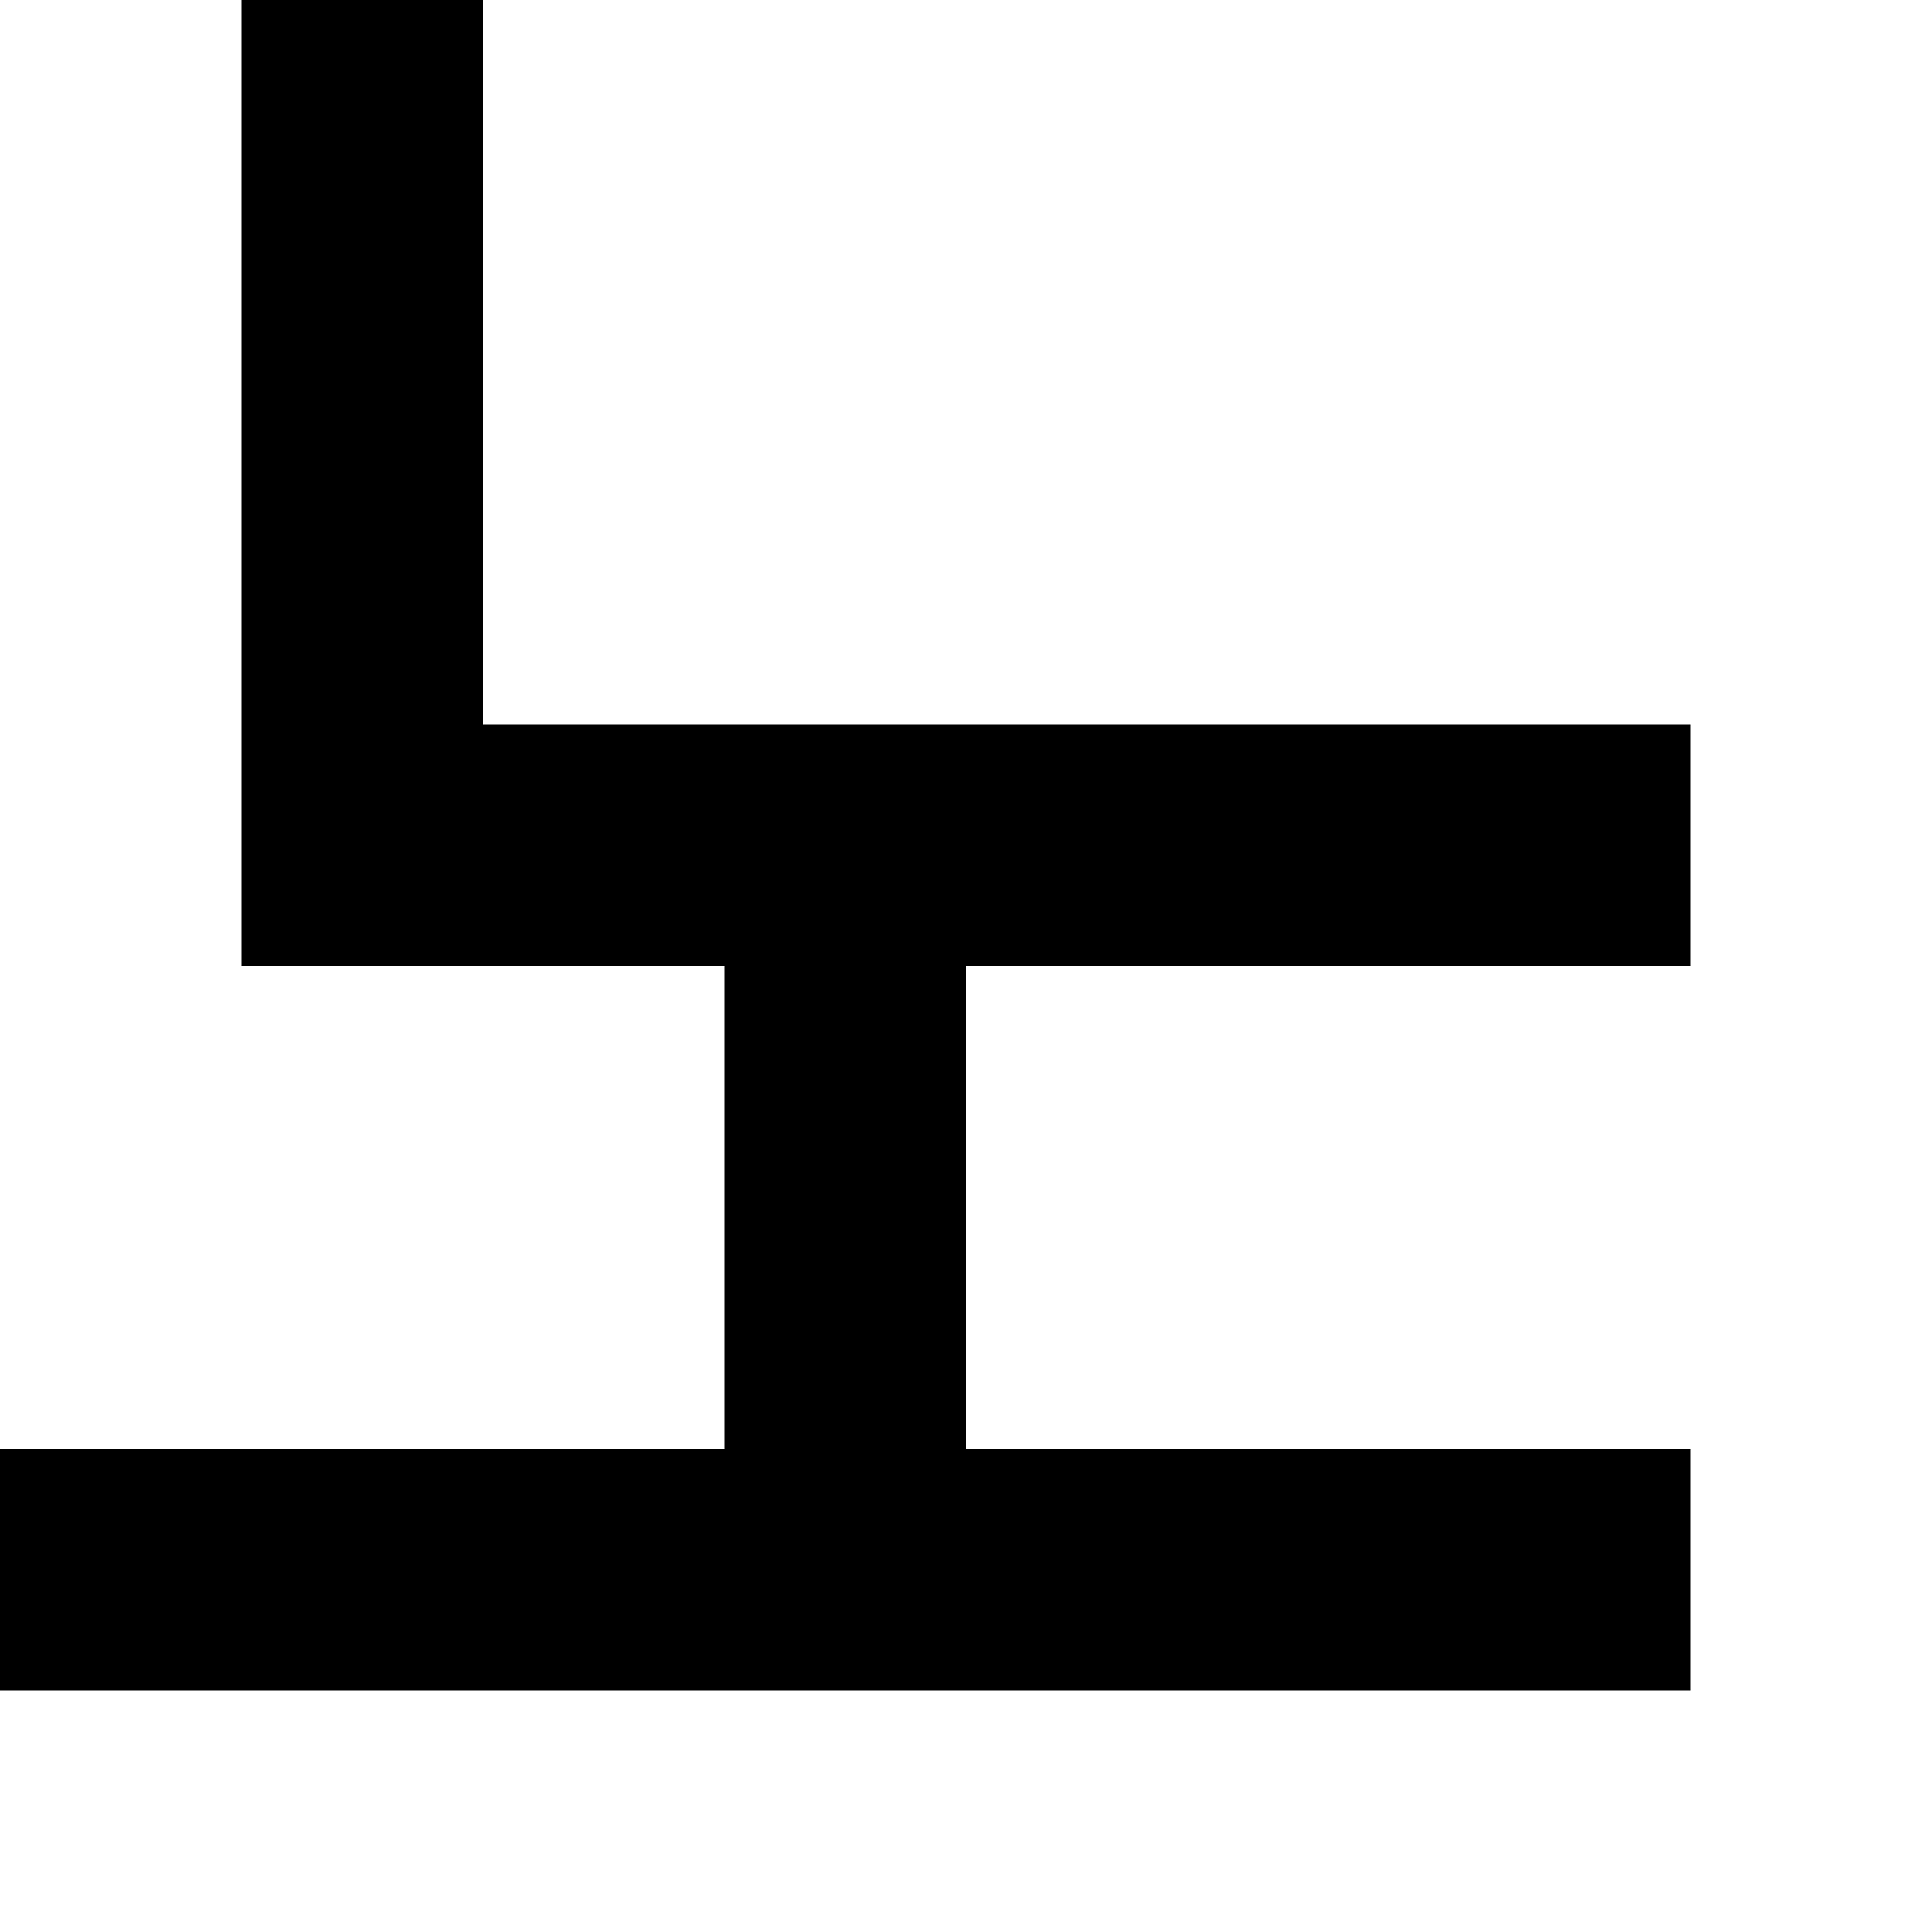
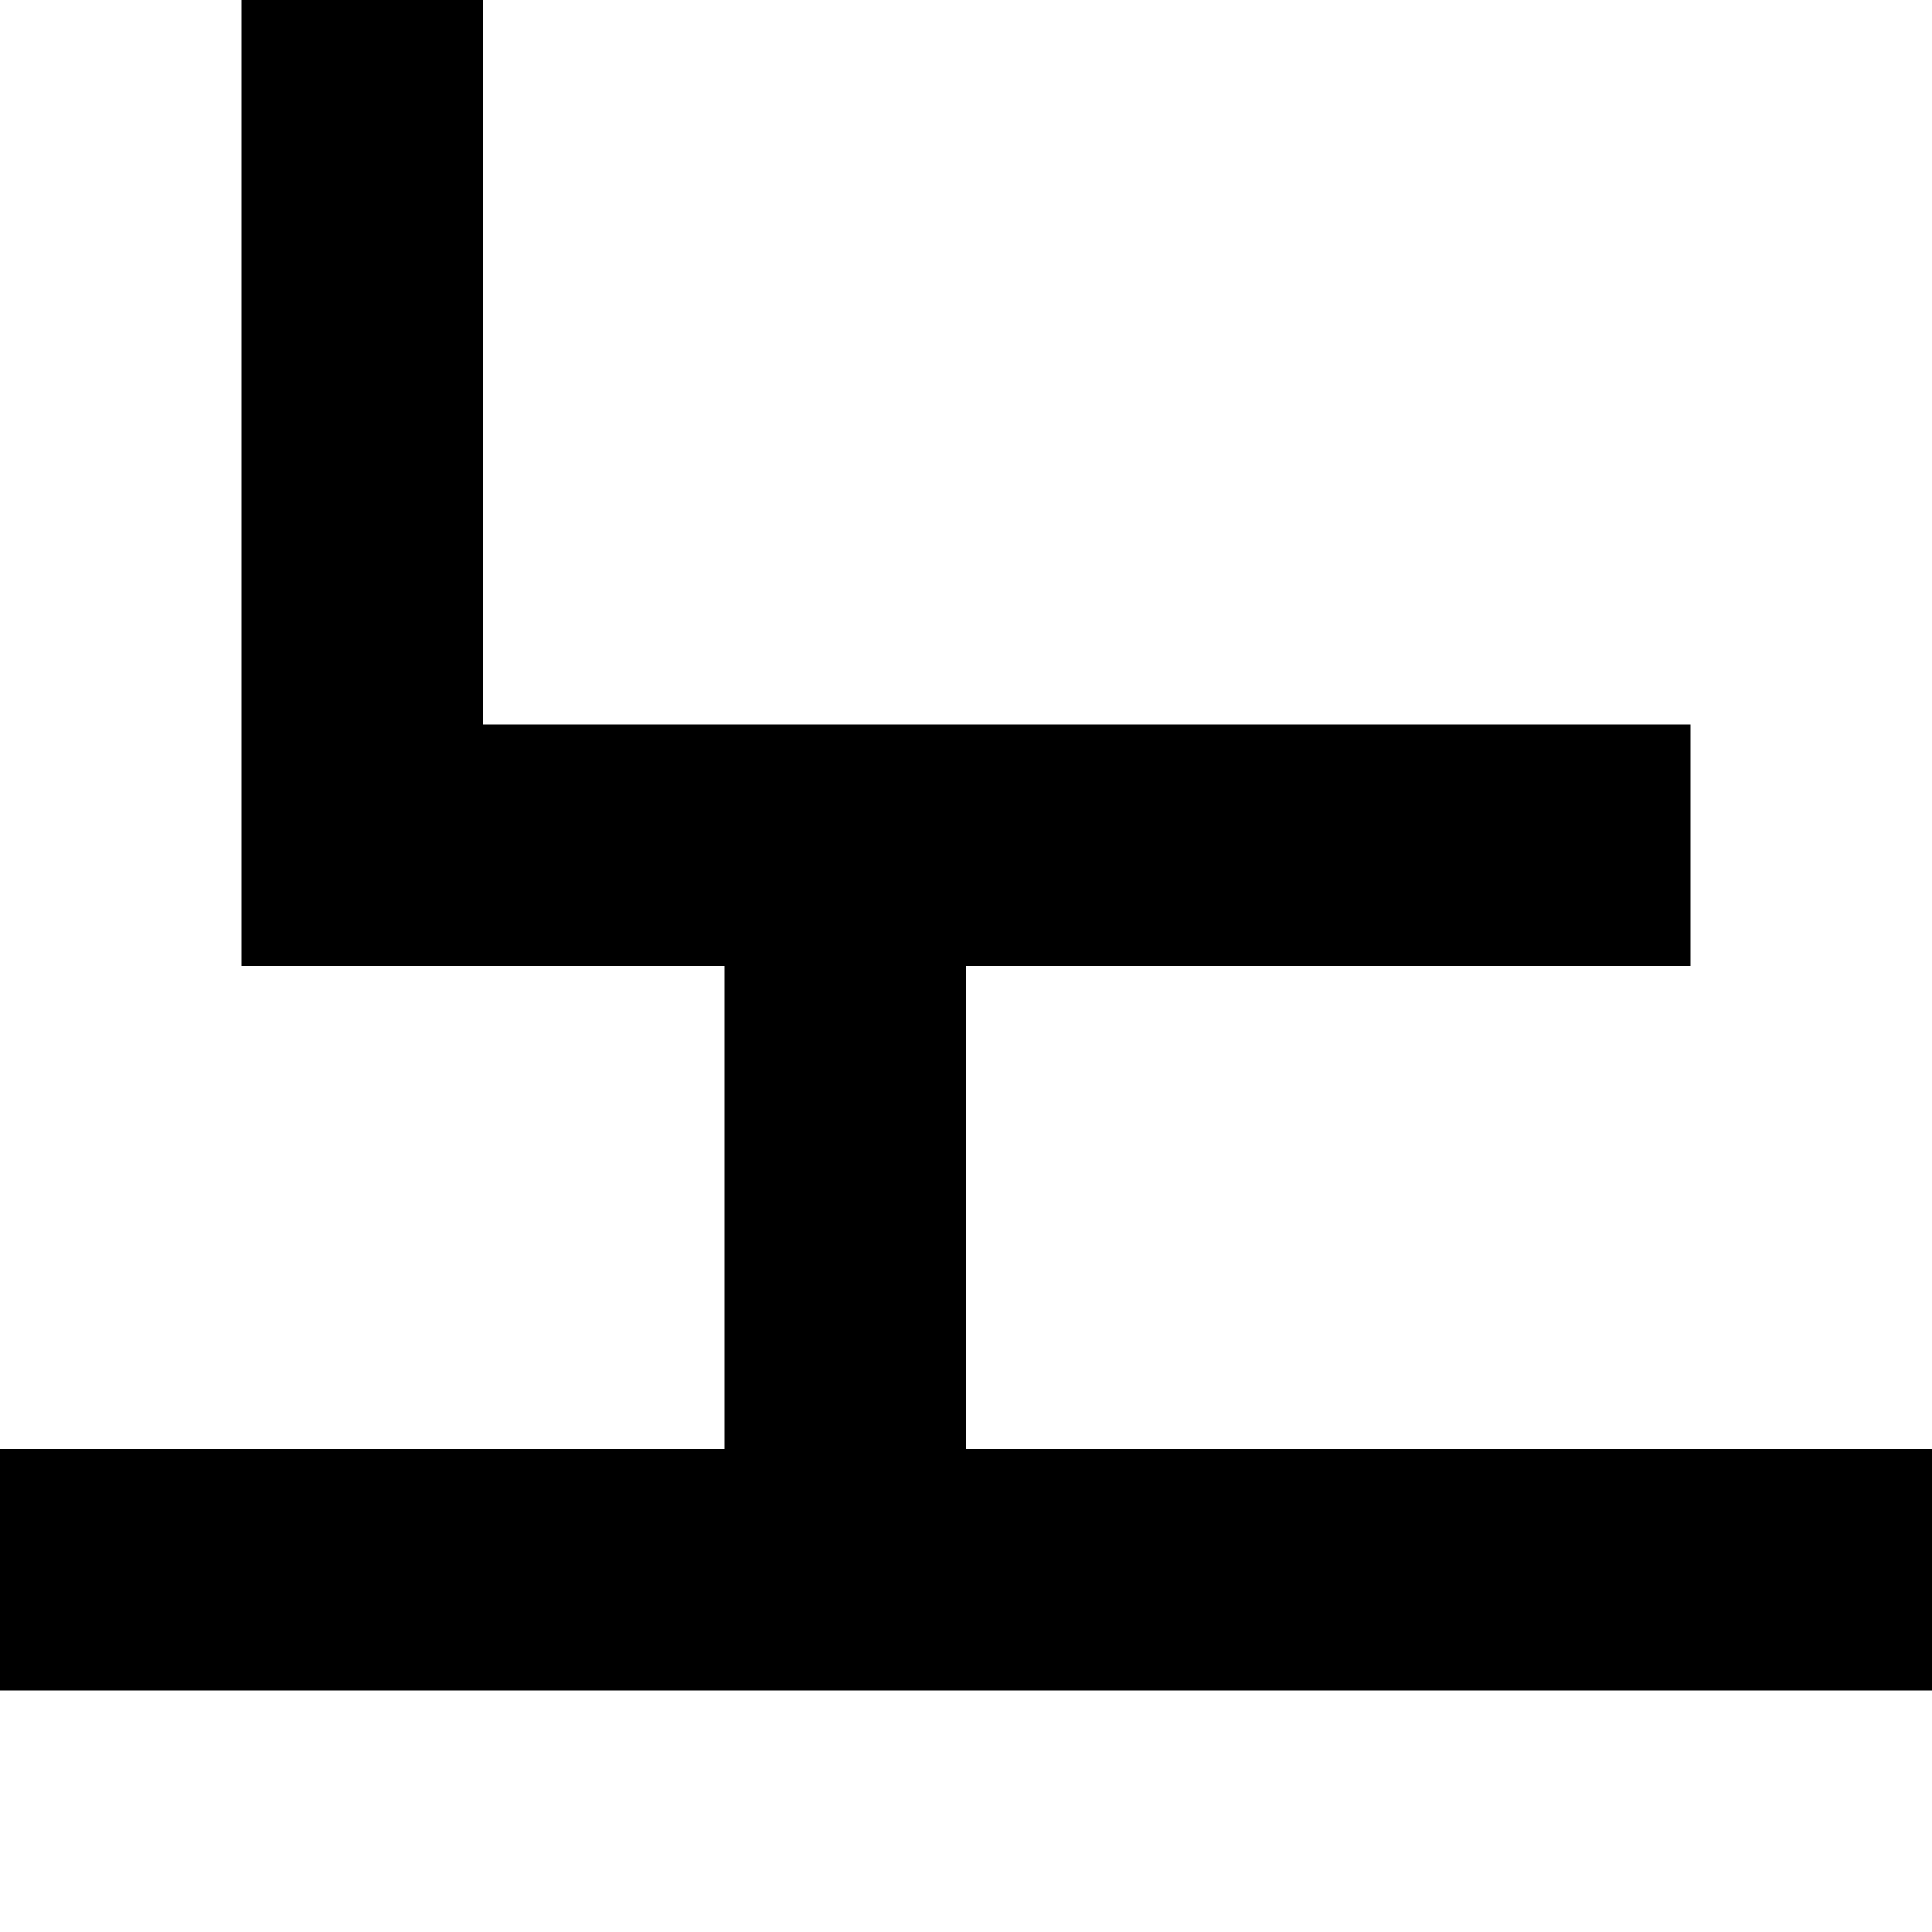
<svg xmlns="http://www.w3.org/2000/svg" viewBox="0 0 8 8">
-   <path d="M1 0h1v1H1zM1 1h1v1H1zM1 2h1v1H1zM1 3h1v1H1zM2 3h1v1H2zM3 3h1v1H3zM4 3h1v1H4zM5 3h1v1H5zM6 3h1v1H6zM3 4h1v1H3zM3 5h1v1H3zM0 6h1v1H0zM1 6h1v1H1zM2 6h1v1H2zM3 6h1v1H3zM4 6h1v1H4zM5 6h1v1H5zM6 6h1v1H6z" />
+   <path d="M1 0h1v1H1zM1 1h1v1H1zM1 2h1v1H1zM1 3h1v1H1zM2 3h1v1H2zM3 3h1v1H3zM4 3h1v1H4zM5 3h1v1H5zM6 3h1v1H6zM3 4h1v1H3zM3 5h1v1H3zM0 6h1v1H0zM1 6h1v1H1zM2 6h1v1H2zM3 6h1v1H3zM4 6h1v1H4zM5 6h1v1H5zM6 6h1v1H6zM7 6h1v1H7z" />
</svg>
